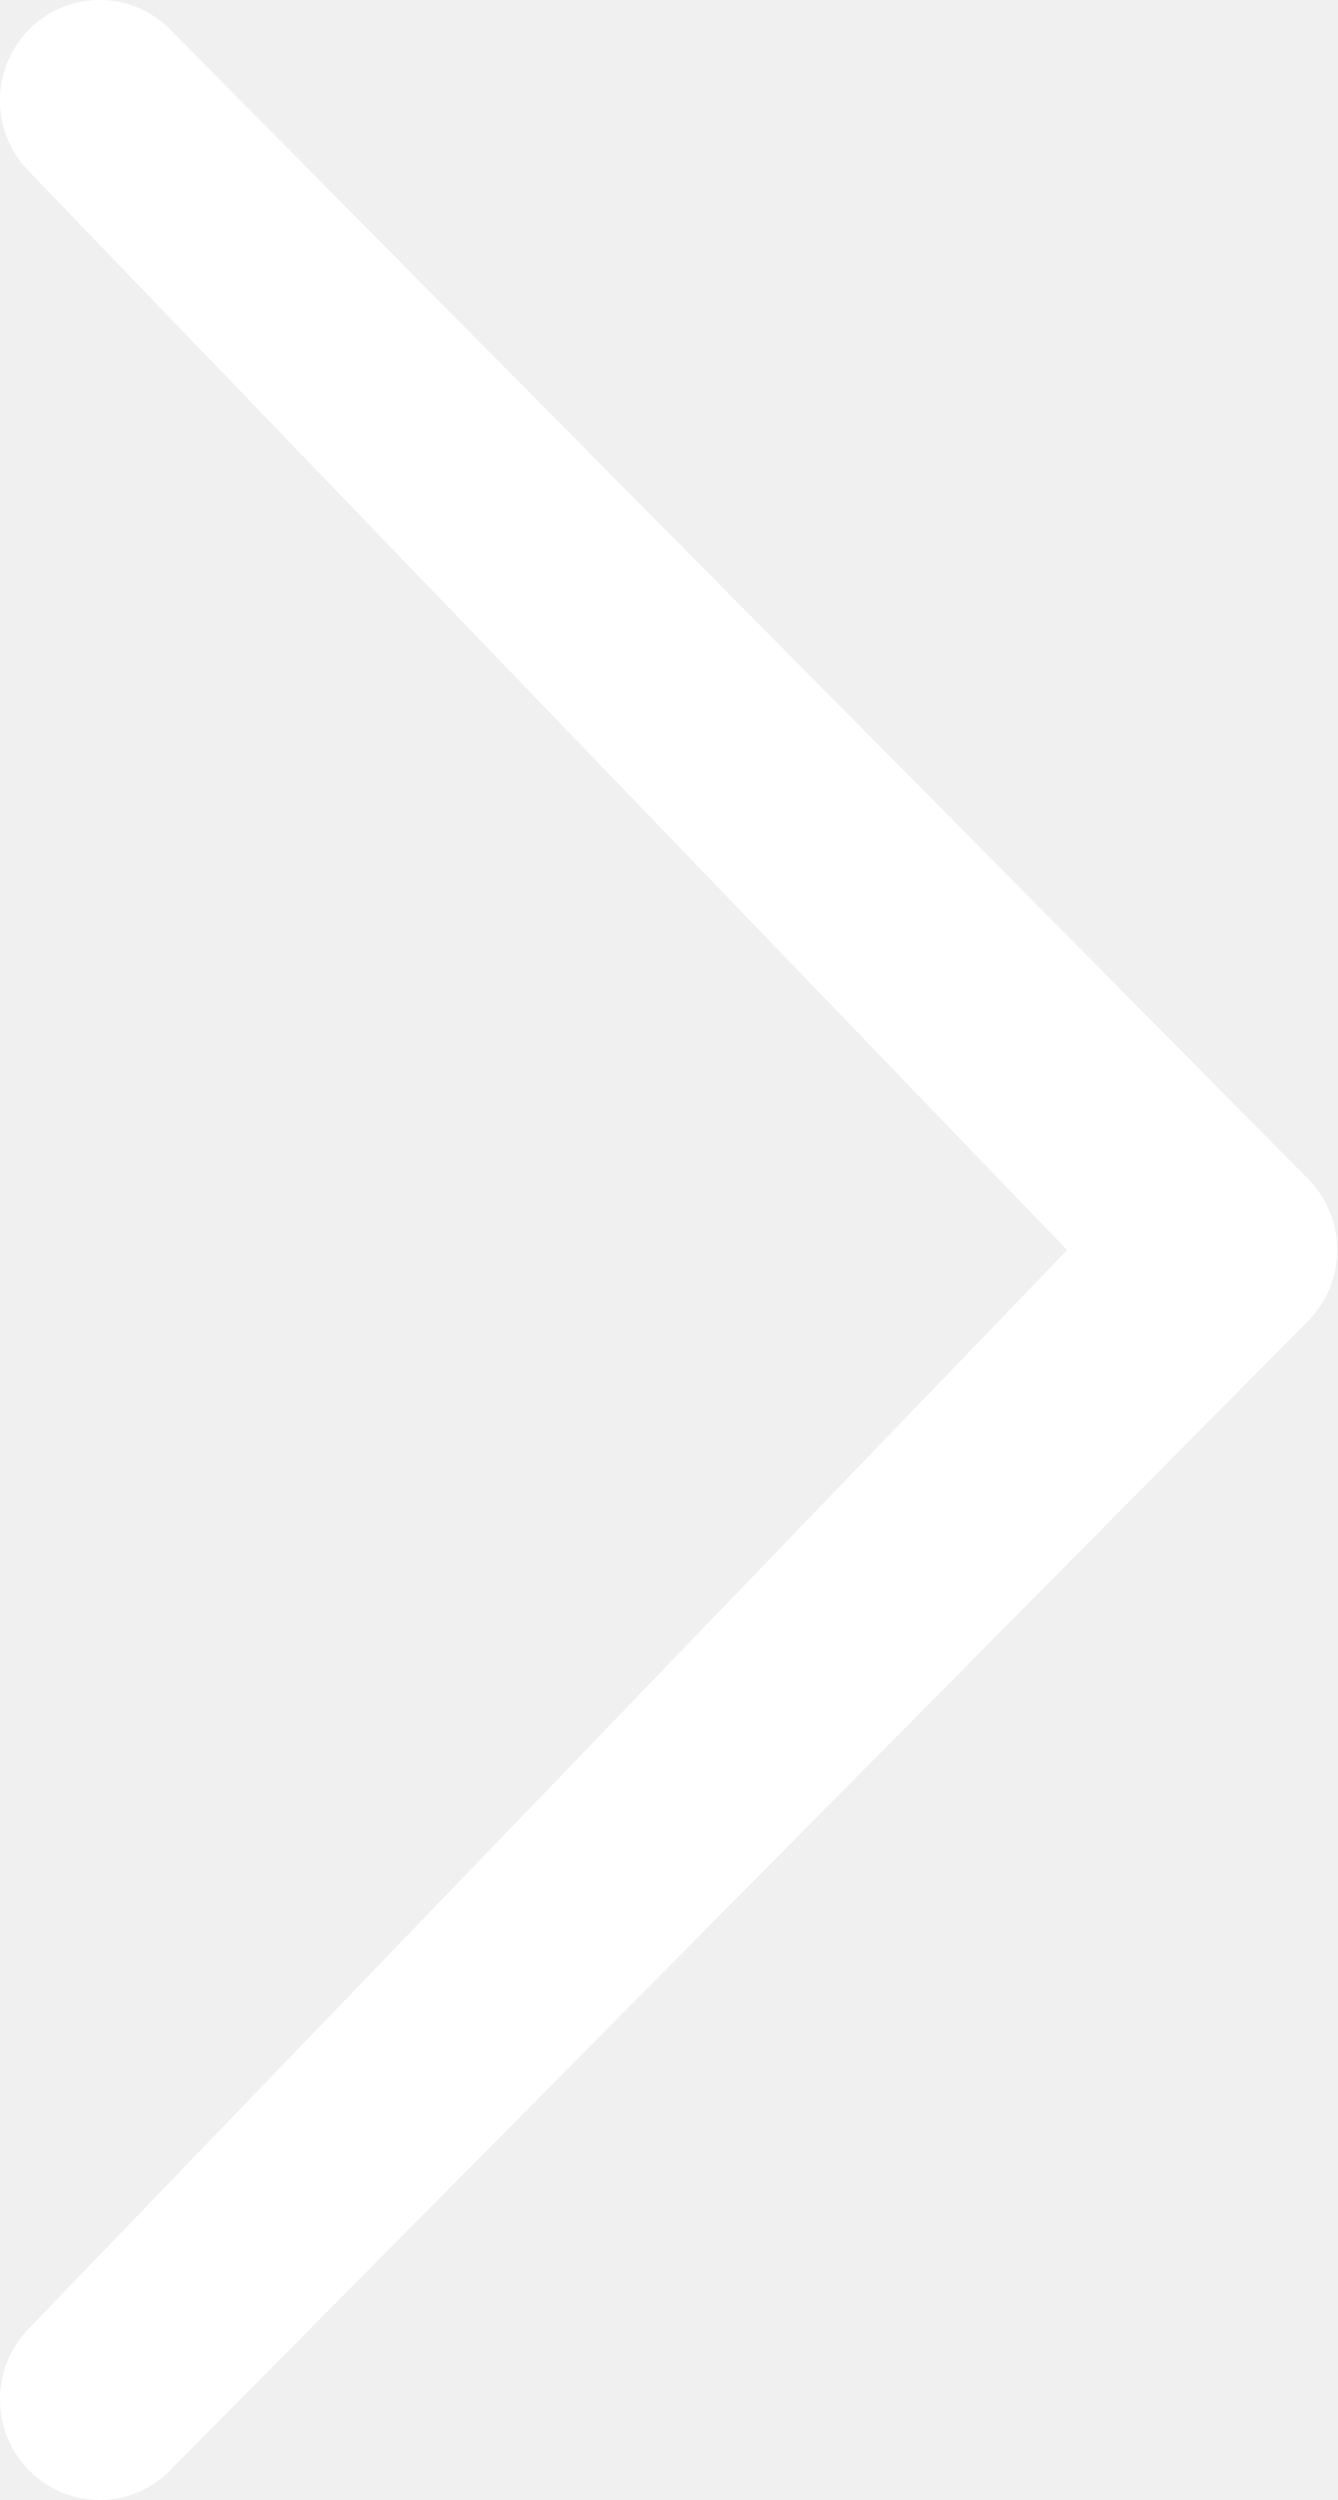
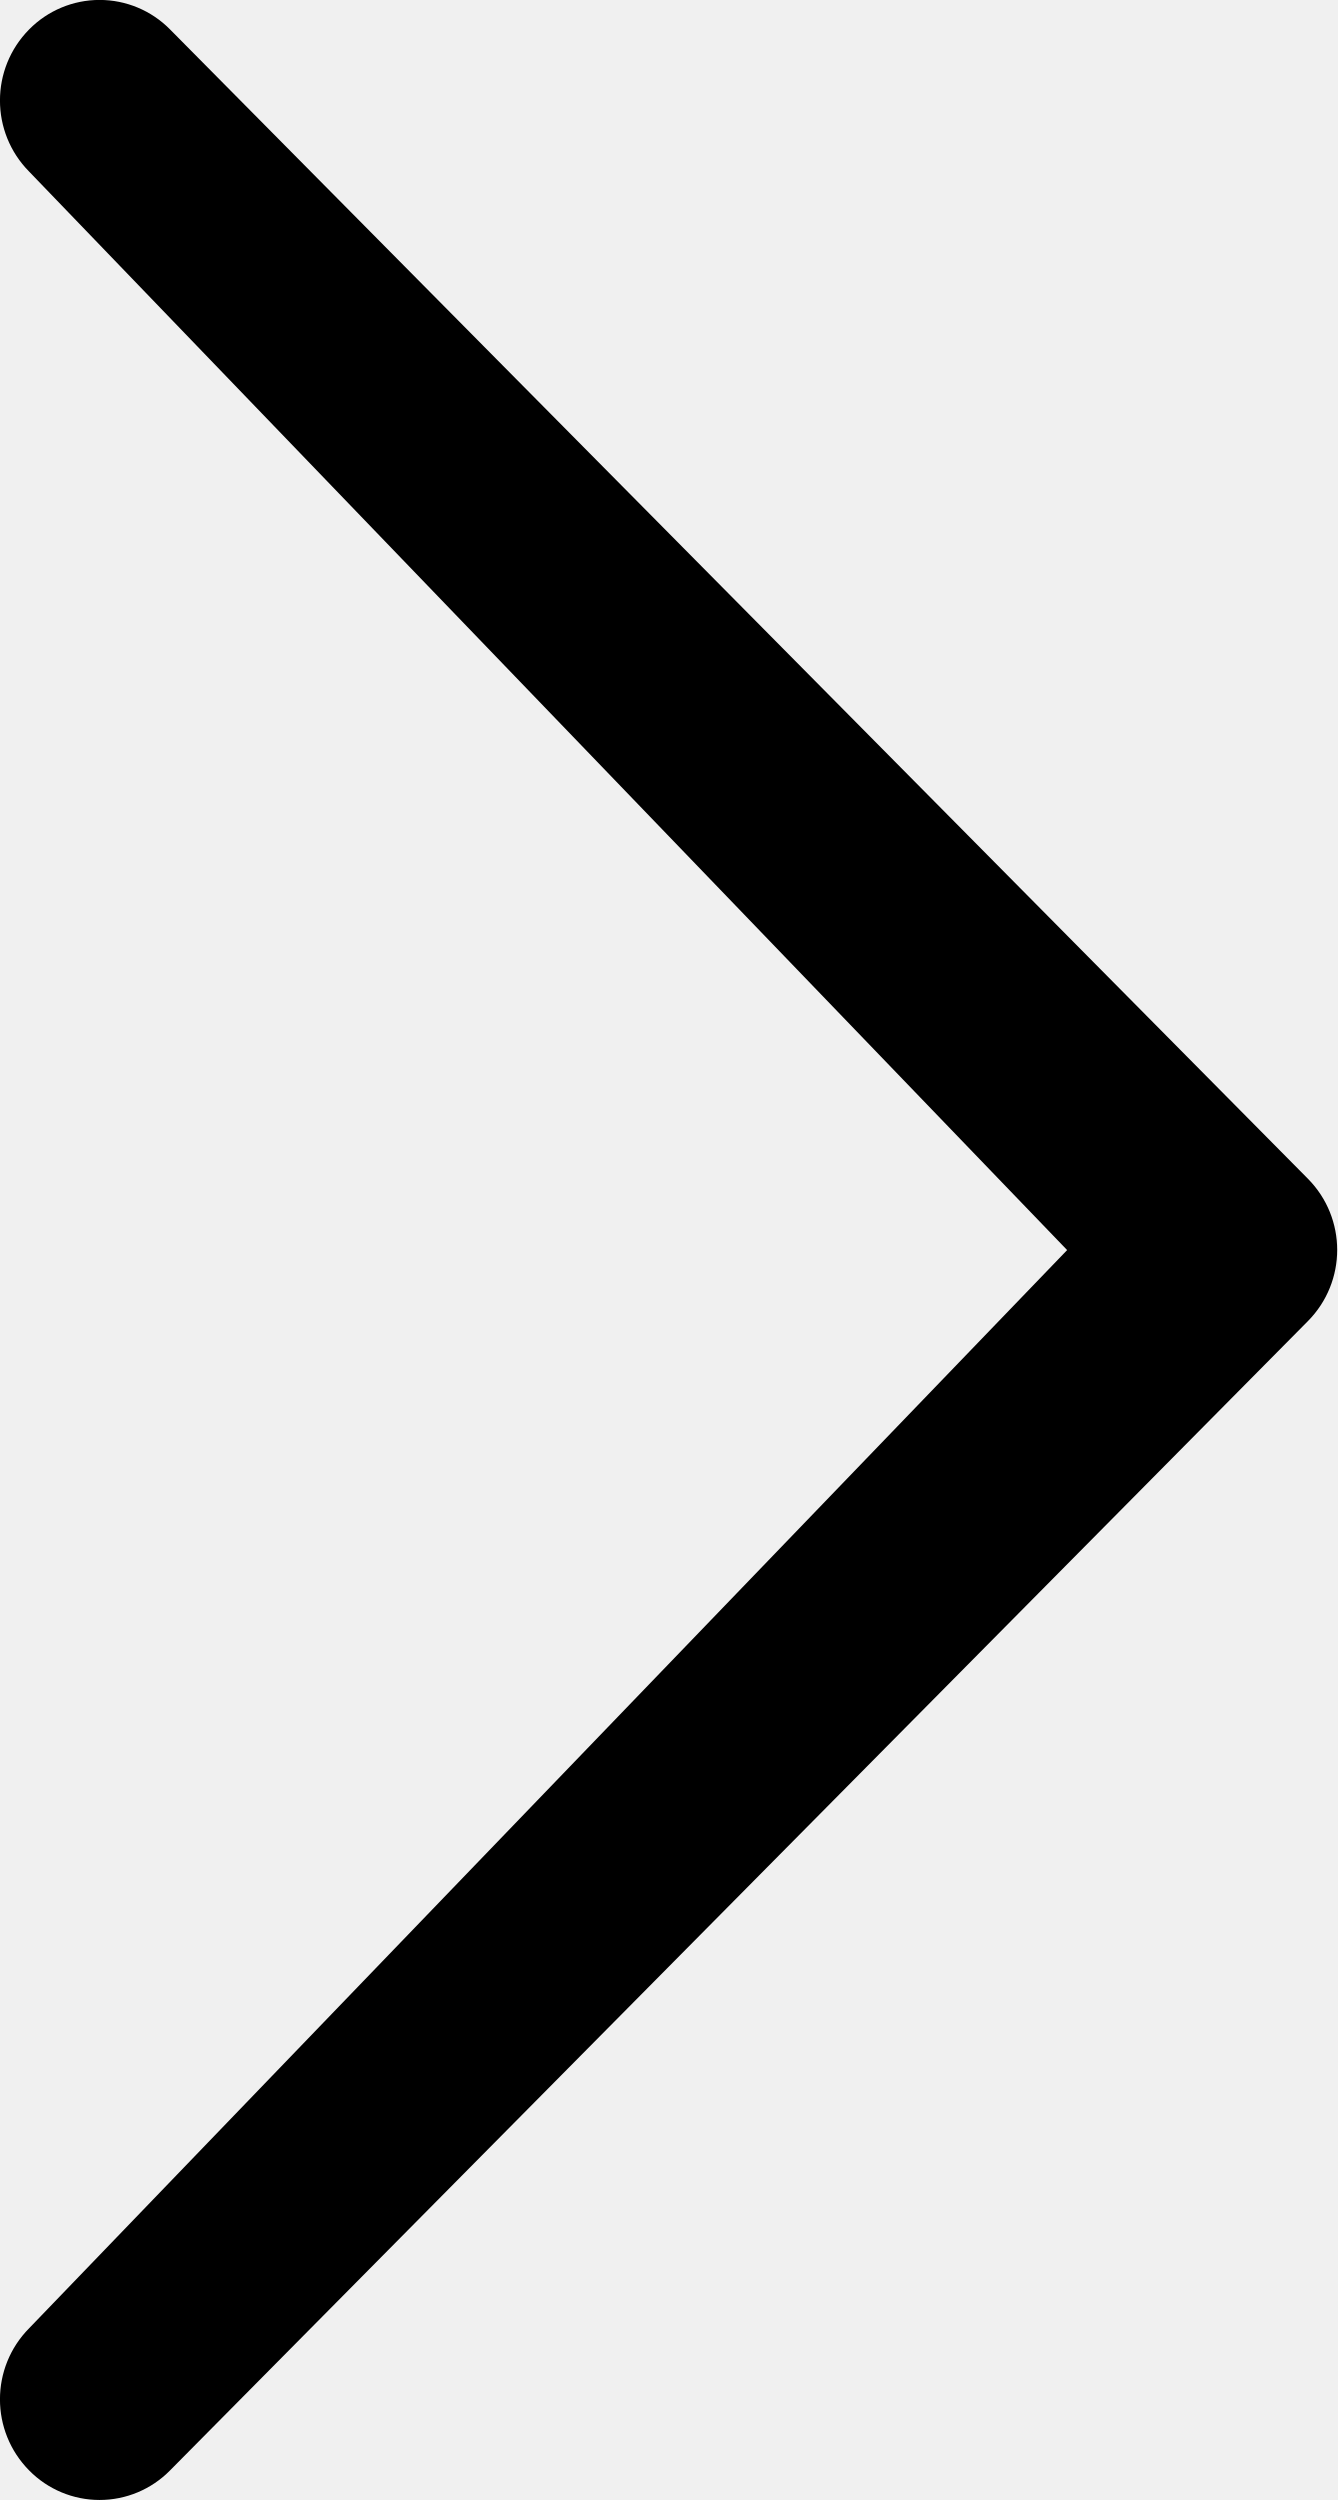
<svg xmlns="http://www.w3.org/2000/svg" id="prefix__chevron-thin-right" width="8.655" height="16.18" viewBox="0 0 8.655 16.18">
-   <path id="prefix__chevron-thin-right-2" d="M16.359 10.329l-6.718-6.98a.655.655 0 0 1 0-.921.64.64 0 0 1 .911 0l7.365 7.439a.655.655 0 0 1 0 .921l-7.365 7.439a.639.639 0 0 1-.911 0 .655.655 0 0 1 0-.921l6.717-6.977z" data-name="chevron-thin-right" transform="translate(-9.452 -2.238)" style="fill:#fff" />
+   <path id="prefix__chevron-thin-right-2" d="M16.359 10.329l-6.718-6.98a.655.655 0 0 1 0-.921.64.64 0 0 1 .911 0l7.365 7.439a.655.655 0 0 1 0 .921l-7.365 7.439a.639.639 0 0 1-.911 0 .655.655 0 0 1 0-.921l6.717-6.977z" data-name="chevron-thin-right" transform="translate(-9.452 -2.238)" style="fill:#000000" />
</svg>
